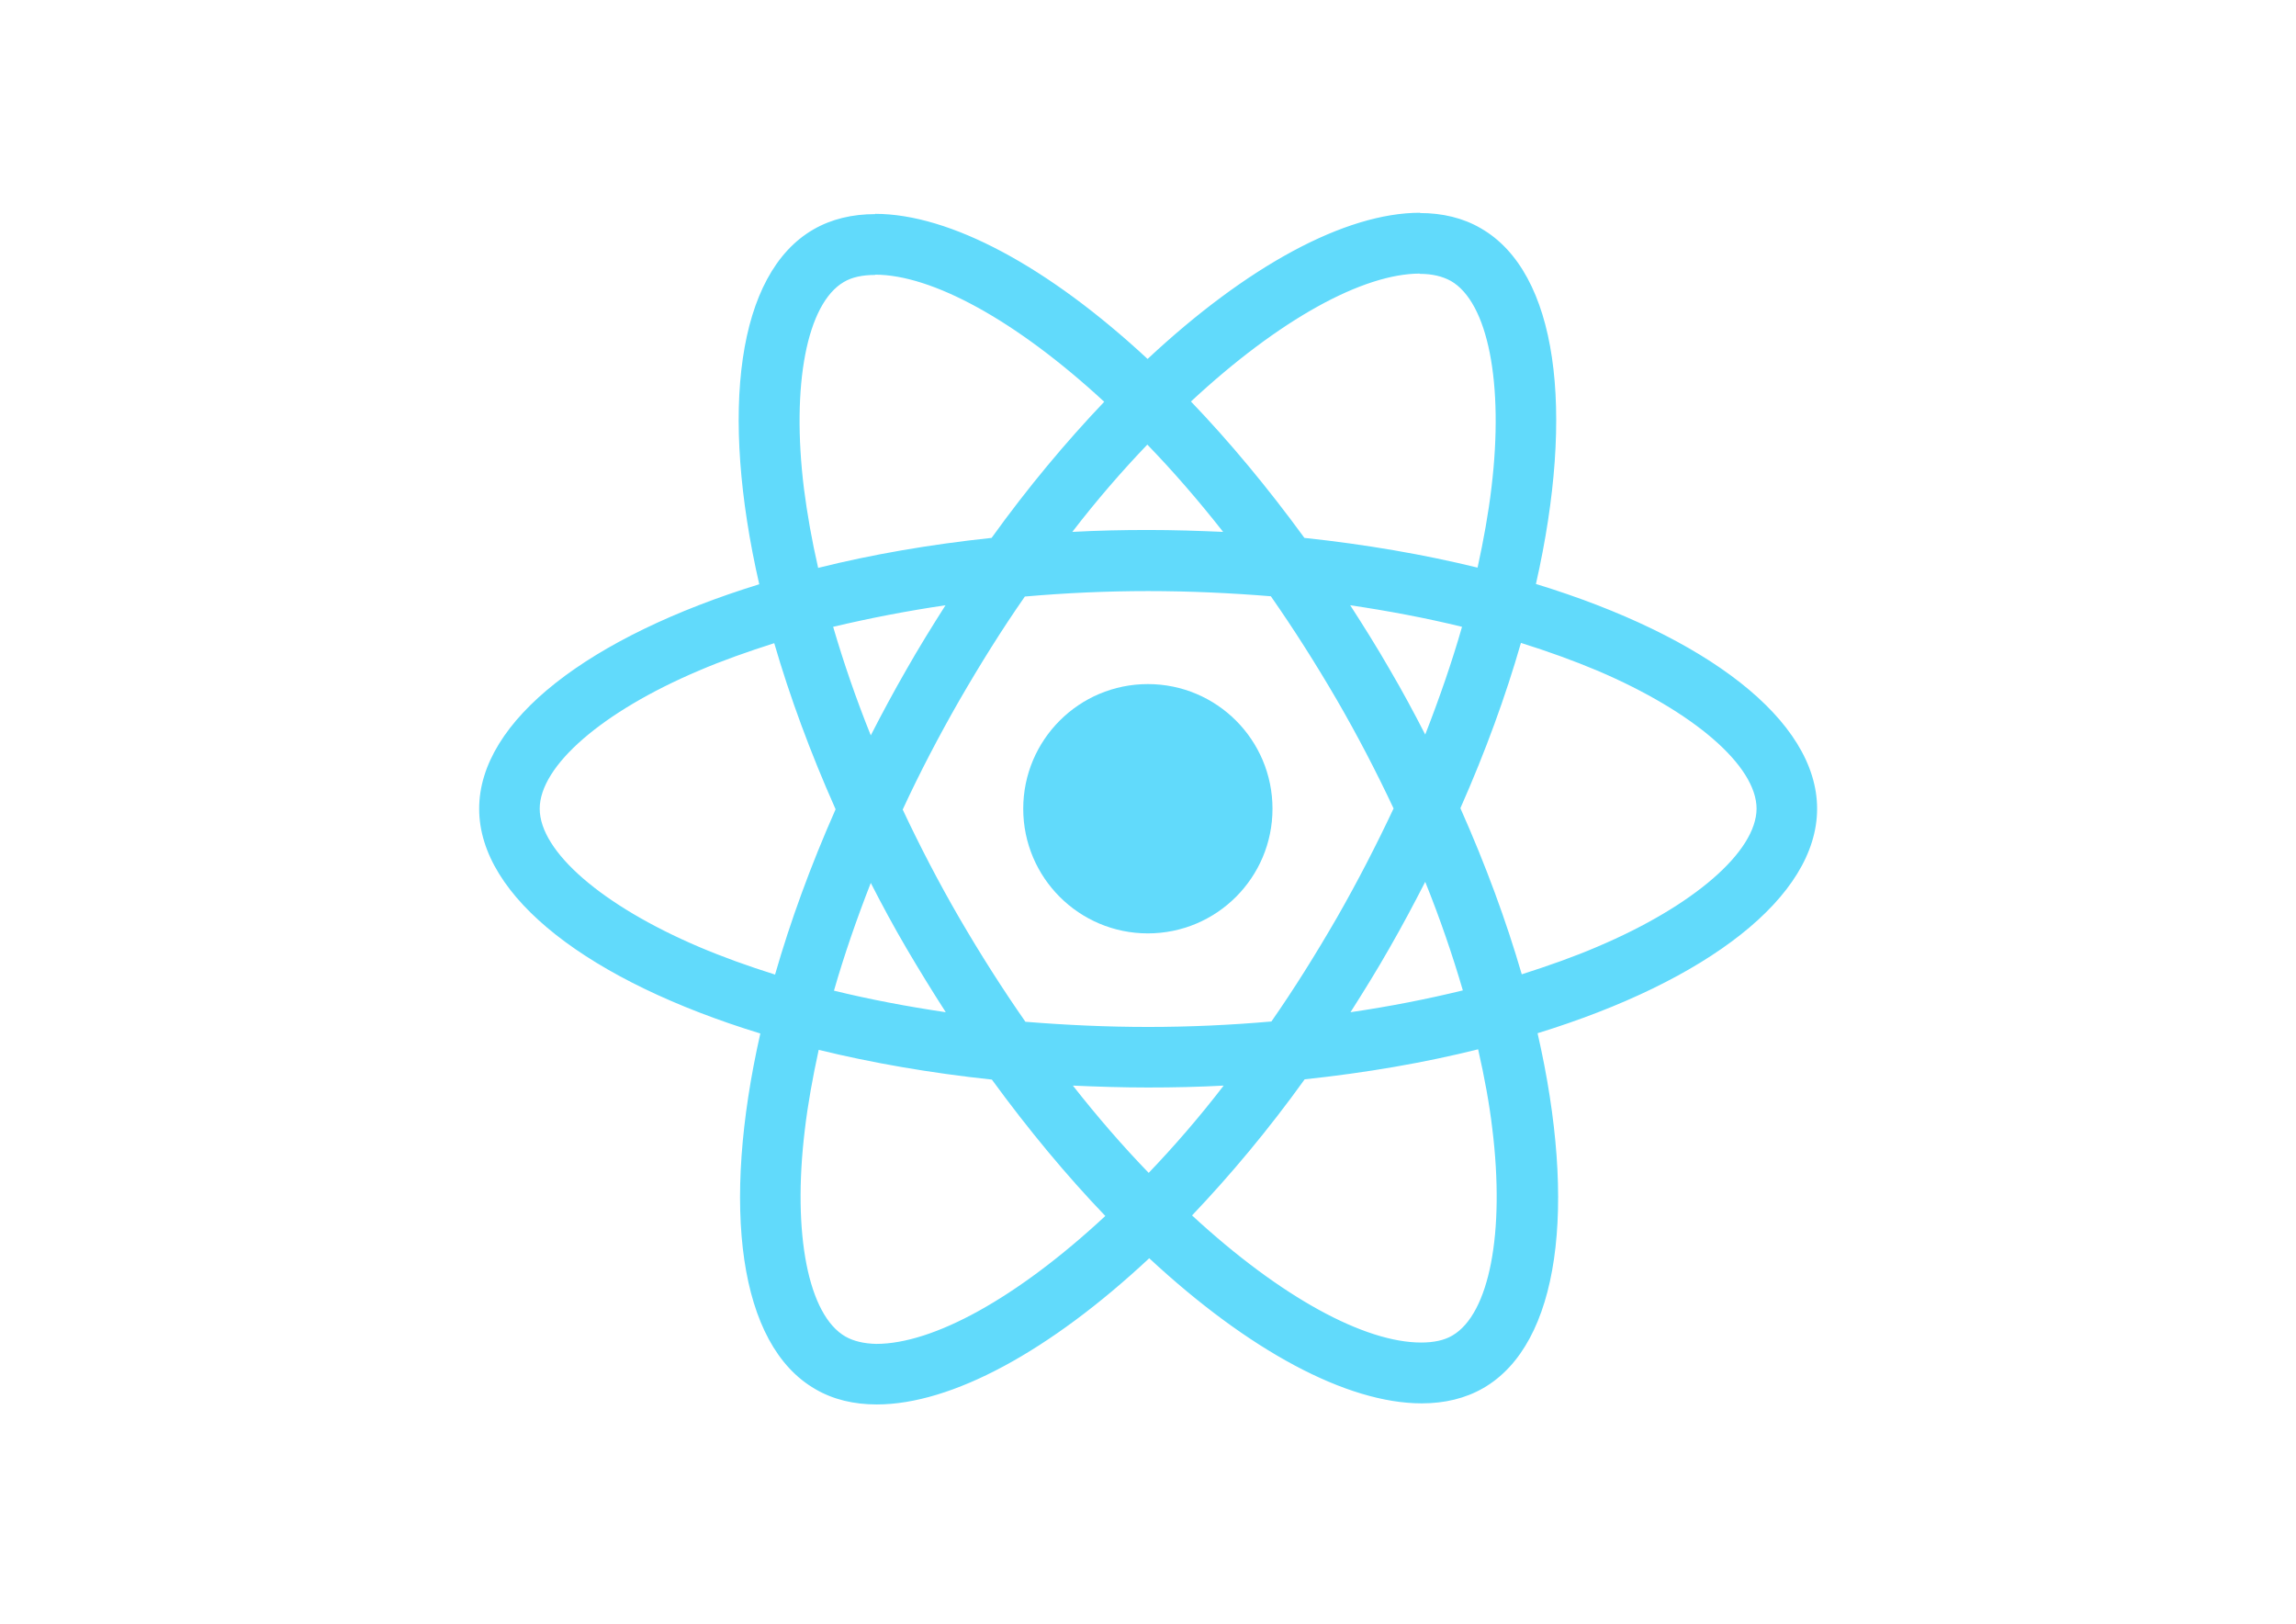
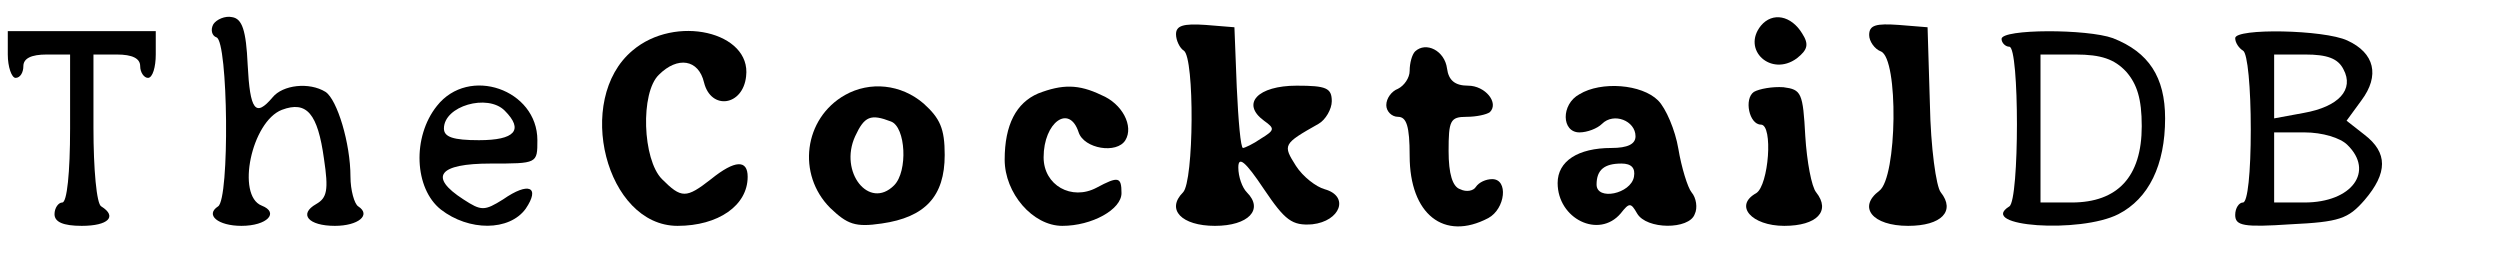
- <svg xmlns="http://www.w3.org/2000/svg" viewBox="0 0 841.9 595.3">
-   <g fill="#61DAFB">
-     <path d="M666.3 296.5c0-32.5-40.7-63.3-103.1-82.4 14.4-63.6 8-114.2-20.2-130.4-6.5-3.8-14.1-5.6-22.4-5.6v22.3c4.6 0 8.3.9 11.4 2.6 13.6 7.8 19.5 37.5 14.9 75.7-1.1 9.4-2.9 19.3-5.1 29.4-19.6-4.8-41-8.5-63.5-10.9-13.5-18.5-27.5-35.3-41.6-50 32.6-30.3 63.2-46.9 84-46.9V78c-27.5 0-63.5 19.6-99.9 53.6-36.4-33.8-72.4-53.2-99.9-53.2v22.3c20.7 0 51.4 16.5 84 46.6-14 14.7-28 31.4-41.3 49.9-22.6 2.4-44 6.1-63.6 11-2.3-10-4-19.7-5.2-29-4.7-38.2 1.1-67.9 14.6-75.8 3-1.8 6.9-2.6 11.5-2.6V78.5c-8.4 0-16 1.8-22.6 5.6-28.1 16.2-34.4 66.7-19.9 130.1-62.2 19.2-102.7 49.9-102.7 82.3 0 32.5 40.7 63.3 103.1 82.4-14.4 63.6-8 114.2 20.2 130.4 6.5 3.8 14.1 5.6 22.5 5.6 27.5 0 63.5-19.6 99.9-53.6 36.4 33.8 72.4 53.2 99.9 53.2 8.4 0 16-1.8 22.6-5.6 28.1-16.2 34.4-66.7 19.9-130.1 62-19.1 102.5-49.9 102.5-82.3zm-130.2-66.7c-3.7 12.9-8.3 26.2-13.5 39.5-4.1-8-8.4-16-13.1-24-4.6-8-9.5-15.8-14.4-23.4 14.2 2.1 27.9 4.7 41 7.9zm-45.8 106.5c-7.8 13.5-15.8 26.3-24.1 38.2-14.9 1.3-30 2-45.2 2-15.1 0-30.2-.7-45-1.9-8.3-11.9-16.4-24.6-24.2-38-7.6-13.1-14.5-26.4-20.8-39.8 6.2-13.4 13.2-26.8 20.7-39.9 7.8-13.5 15.8-26.3 24.1-38.2 14.9-1.3 30-2 45.2-2 15.1 0 30.2.7 45 1.9 8.3 11.9 16.4 24.6 24.2 38 7.6 13.1 14.5 26.4 20.8 39.8-6.3 13.4-13.2 26.8-20.7 39.9zm32.3-13c5.4 13.4 10 26.8 13.8 39.8-13.1 3.2-26.9 5.9-41.2 8 4.9-7.7 9.8-15.6 14.4-23.7 4.6-8 8.9-16.1 13-24.1zM421.2 430c-9.3-9.6-18.6-20.3-27.8-32 9 .4 18.2.7 27.5.7 9.4 0 18.7-.2 27.8-.7-9 11.7-18.3 22.4-27.5 32zm-74.4-58.9c-14.2-2.1-27.9-4.7-41-7.9 3.7-12.9 8.3-26.2 13.5-39.5 4.1 8 8.4 16 13.1 24 4.7 8 9.5 15.8 14.4 23.4zM420.7 163c9.3 9.6 18.6 20.3 27.8 32-9-.4-18.2-.7-27.5-.7-9.4 0-18.7.2-27.8.7 9-11.7 18.3-22.4 27.5-32zm-74 58.9c-4.9 7.7-9.8 15.6-14.4 23.7-4.6 8-8.9 16-13 24-5.4-13.4-10-26.8-13.8-39.8 13.1-3.1 26.9-5.8 41.2-7.9zm-90.5 125.2c-35.4-15.1-58.3-34.9-58.3-50.6 0-15.7 22.9-35.6 58.3-50.6 8.6-3.7 18-7 27.7-10.1 5.7 19.6 13.2 40 22.5 60.9-9.2 20.8-16.6 41.1-22.2 60.6-9.9-3.1-19.3-6.5-28-10.2zM310 490c-13.6-7.8-19.5-37.5-14.9-75.7 1.1-9.4 2.9-19.3 5.1-29.4 19.6 4.8 41 8.5 63.5 10.9 13.5 18.5 27.5 35.3 41.6 50-32.6 30.3-63.2 46.9-84 46.9-4.5-.1-8.3-1-11.3-2.7zm237.2-76.2c4.7 38.2-1.1 67.9-14.6 75.8-3 1.8-6.9 2.6-11.5 2.6-20.7 0-51.4-16.5-84-46.6 14-14.7 28-31.4 41.3-49.9 22.6-2.4 44-6.1 63.6-11 2.3 10.1 4.1 19.8 5.2 29.1zm38.5-66.7c-8.6 3.7-18 7-27.7 10.1-5.7-19.6-13.2-40-22.5-60.9 9.2-20.8 16.6-41.1 22.2-60.6 9.9 3.1 19.3 6.5 28.1 10.2 35.4 15.1 58.3 34.9 58.3 50.6-.1 15.7-23 35.6-58.4 50.6zM320.8 78.4z" />
-     <circle cx="420.9" cy="296.5" r="45.7" />
-     <path d="M520.5 78.1z" />
+ <svg xmlns="http://www.w3.org/2000/svg" version="1.0" width="321pt" height="33pt" viewBox="0 0 321 33" preserveAspectRatio="xMidYMid meet">
+   <g transform="translate(0,33) scale(0.1,-0.1)" fill="#000000" stroke="none">
+     <path d="M274 299 c-4 -7 -2 -15 4 -17 15 -5 17 -208 2 -217 -17 -11 0 -25 30 -25 33 0 49 17 26 26 -33 13 -13 108 26 123 32 12 46 -5 54 -63 6 -40 4 -50 -10 -58 -23 -13 -10 -28 24 -28 30 0 47 14 30 25 -5 3 -10 21 -10 38 0 43 -17 99 -32 109 -21 13 -55 9 -68 -7 -22 -26 -29 -17 -32 42 -2 44 -7 59 -20 61 -9 2 -20 -3 -24 -9z" />
+     <path d="M2261 297 c-25 -31 13 -66 46 -42 14 11 16 18 7 32 -14 23 -38 28 -53 10z" />
+     <path d="M1510 286 c0 -8 5 -18 10 -21 14 -9 13 -168 -1 -182 -22 -22 -2 -43 41 -43 43 0 63 21 41 43 -6 6 -11 20 -11 32 0 15 9 8 33 -28 27 -40 36 -47 62 -45 36 4 48 36 16 45 -11 3 -28 16 -37 30 -17 27 -17 28 29 54 9 5 17 19 17 29 0 17 -7 20 -45 20 -50 0 -72 -23 -42 -45 14 -10 14 -12 -4 -23 -10 -7 -21 -12 -23 -12 -3 0 -6 35 -8 78 l-3 77 -37 3 c-29 2 -38 -1 -38 -12z" />
+     <path d="M2400 285 c0 -8 7 -18 15 -21 23 -9 21 -162 -2 -179 -28 -21 -9 -45 37 -45 43 0 61 19 42 43 -6 7 -13 58 -14 113 l-3 99 -37 3 c-29 2 -38 0 -38 -13z" />
+     <path d="M10 260 c0 -16 5 -30 10 -30 6 0 10 7 10 15 0 10 10 15 30 15 l30 0 0 -95 c0 -57 -4 -95 -10 -95 -5 0 -10 -7 -10 -15 0 -10 11 -15 35 -15 34 0 46 12 25 25 -6 3 -10 48 -10 101 l0 94 30 0 c20 0 30 -5 30 -15 0 -8 5 -15 10 -15 6 0 10 14 10 30 l0 30 -95 0 -95 0 0 -30z" />
+     <path d="M812 265 c-75 -63 -34 -225 58 -225 52 0 90 26 90 63 0 22 -16 22 -47 -3 -32 -25 -38 -25 -63 0 -25 25 -28 111 -4 134 24 24 51 20 58 -10 9 -36 50 -30 54 8 7 57 -91 80 -146 33z" />
+     <path d="M2570 280 c0 -5 5 -10 10 -10 13 0 13 -197 0 -205 -42 -26 91 -35 140 -10 39 20 60 63 60 123 0 53 -21 85 -67 103 -33 12 -143 12 -143 -1z m160 -42 c14 -16 20 -35 20 -70 0 -65 -31 -98 -90 -98 l-40 0 0 95 0 95 45 0 c33 0 50 -6 65 -22z" />
+     <path d="M2870 281 c0 -6 5 -13 10 -16 6 -3 10 -48 10 -101 0 -56 -4 -94 -10 -94 -5 0 -10 -7 -10 -16 0 -14 11 -16 71 -12 63 3 74 7 95 31 30 35 30 61 0 84 l-23 18 19 26 c24 32 17 61 -18 77 -30 14 -144 16 -144 3z m139 -40 c14 -26 -6 -48 -51 -56 l-38 -7 0 41 0 41 40 0 c28 0 42 -5 49 -19z m5 -97 c35 -34 6 -74 -55 -74 l-39 0 0 45 0 45 39 0 c23 0 46 -7 55 -16z" />
+     <path d="M1817 264 c-4 -4 -7 -15 -7 -25 0 -9 -7 -19 -15 -23 -8 -3 -15 -12 -15 -21 0 -8 7 -15 15 -15 11 0 15 -12 15 -50 0 -75 44 -110 101 -80 22 12 26 50 5 50 -8 0 -17 -4 -21 -10 -3 -5 -12 -7 -20 -3 -10 3 -15 20 -15 49 0 39 2 44 23 44 13 0 26 3 30 6 12 12 -6 34 -28 34 -17 0 -25 7 -27 22 -3 23 -27 35 -41 22z" />
+     <path d="M561 194 c-32 -40 -29 -106 5 -133 36 -28 88 -28 109 1 19 28 4 35 -29 12 -24 -15 -28 -15 -51 0 -45 29 -32 46 35 46 60 0 60 0 60 30 0 65 -88 96 -129 44z m87 -6 c25 -25 13 -38 -33 -38 -33 0 -45 4 -45 15 0 29 56 45 78 23z" />
+     <path d="M1085 208 c-53 -30 -62 -102 -19 -145 22 -21 32 -25 66 -20 56 8 81 35 81 88 0 34 -6 47 -27 66 -29 25 -69 29 -101 11z m59 -34 c19 -7 22 -64 4 -82 -32 -32 -71 17 -50 63 12 26 20 29 46 19z" />
+     <path d="M1333 210 c-28 -12 -43 -40 -43 -85 0 -43 36 -85 74 -85 38 0 76 21 76 42 0 21 -4 22 -32 7 -32 -17 -68 3 -68 39 0 45 33 69 45 32 7 -21 49 -28 60 -10 11 18 -4 47 -31 58 -29 14 -50 14 -81 2z" />
+     <path d="M2028 209 c-24 -13 -23 -49 0 -49 10 0 23 5 29 11 15 15 43 4 43 -16 0 -10 -10 -15 -31 -15 -43 0 -69 -17 -69 -45 0 -46 53 -72 81 -39 11 14 13 14 21 0 12 -21 67 -21 74 -1 4 8 2 21 -4 28 -5 6 -13 32 -17 56 -4 24 -16 52 -26 62 -21 21 -73 25 -101 8z m70 -106 c-4 -22 -48 -31 -48 -10 0 19 10 27 32 27 13 0 18 -6 16 -17z" />
+     <path d="M2252 212 c-13 -9 -6 -42 9 -42 16 0 10 -78 -6 -88 -29 -16 -6 -42 36 -42 42 0 60 19 41 43 -6 7 -12 40 -14 72 -3 56 -5 60 -28 63 -14 1 -31 -2 -38 -6z" />
  </g>
</svg>
